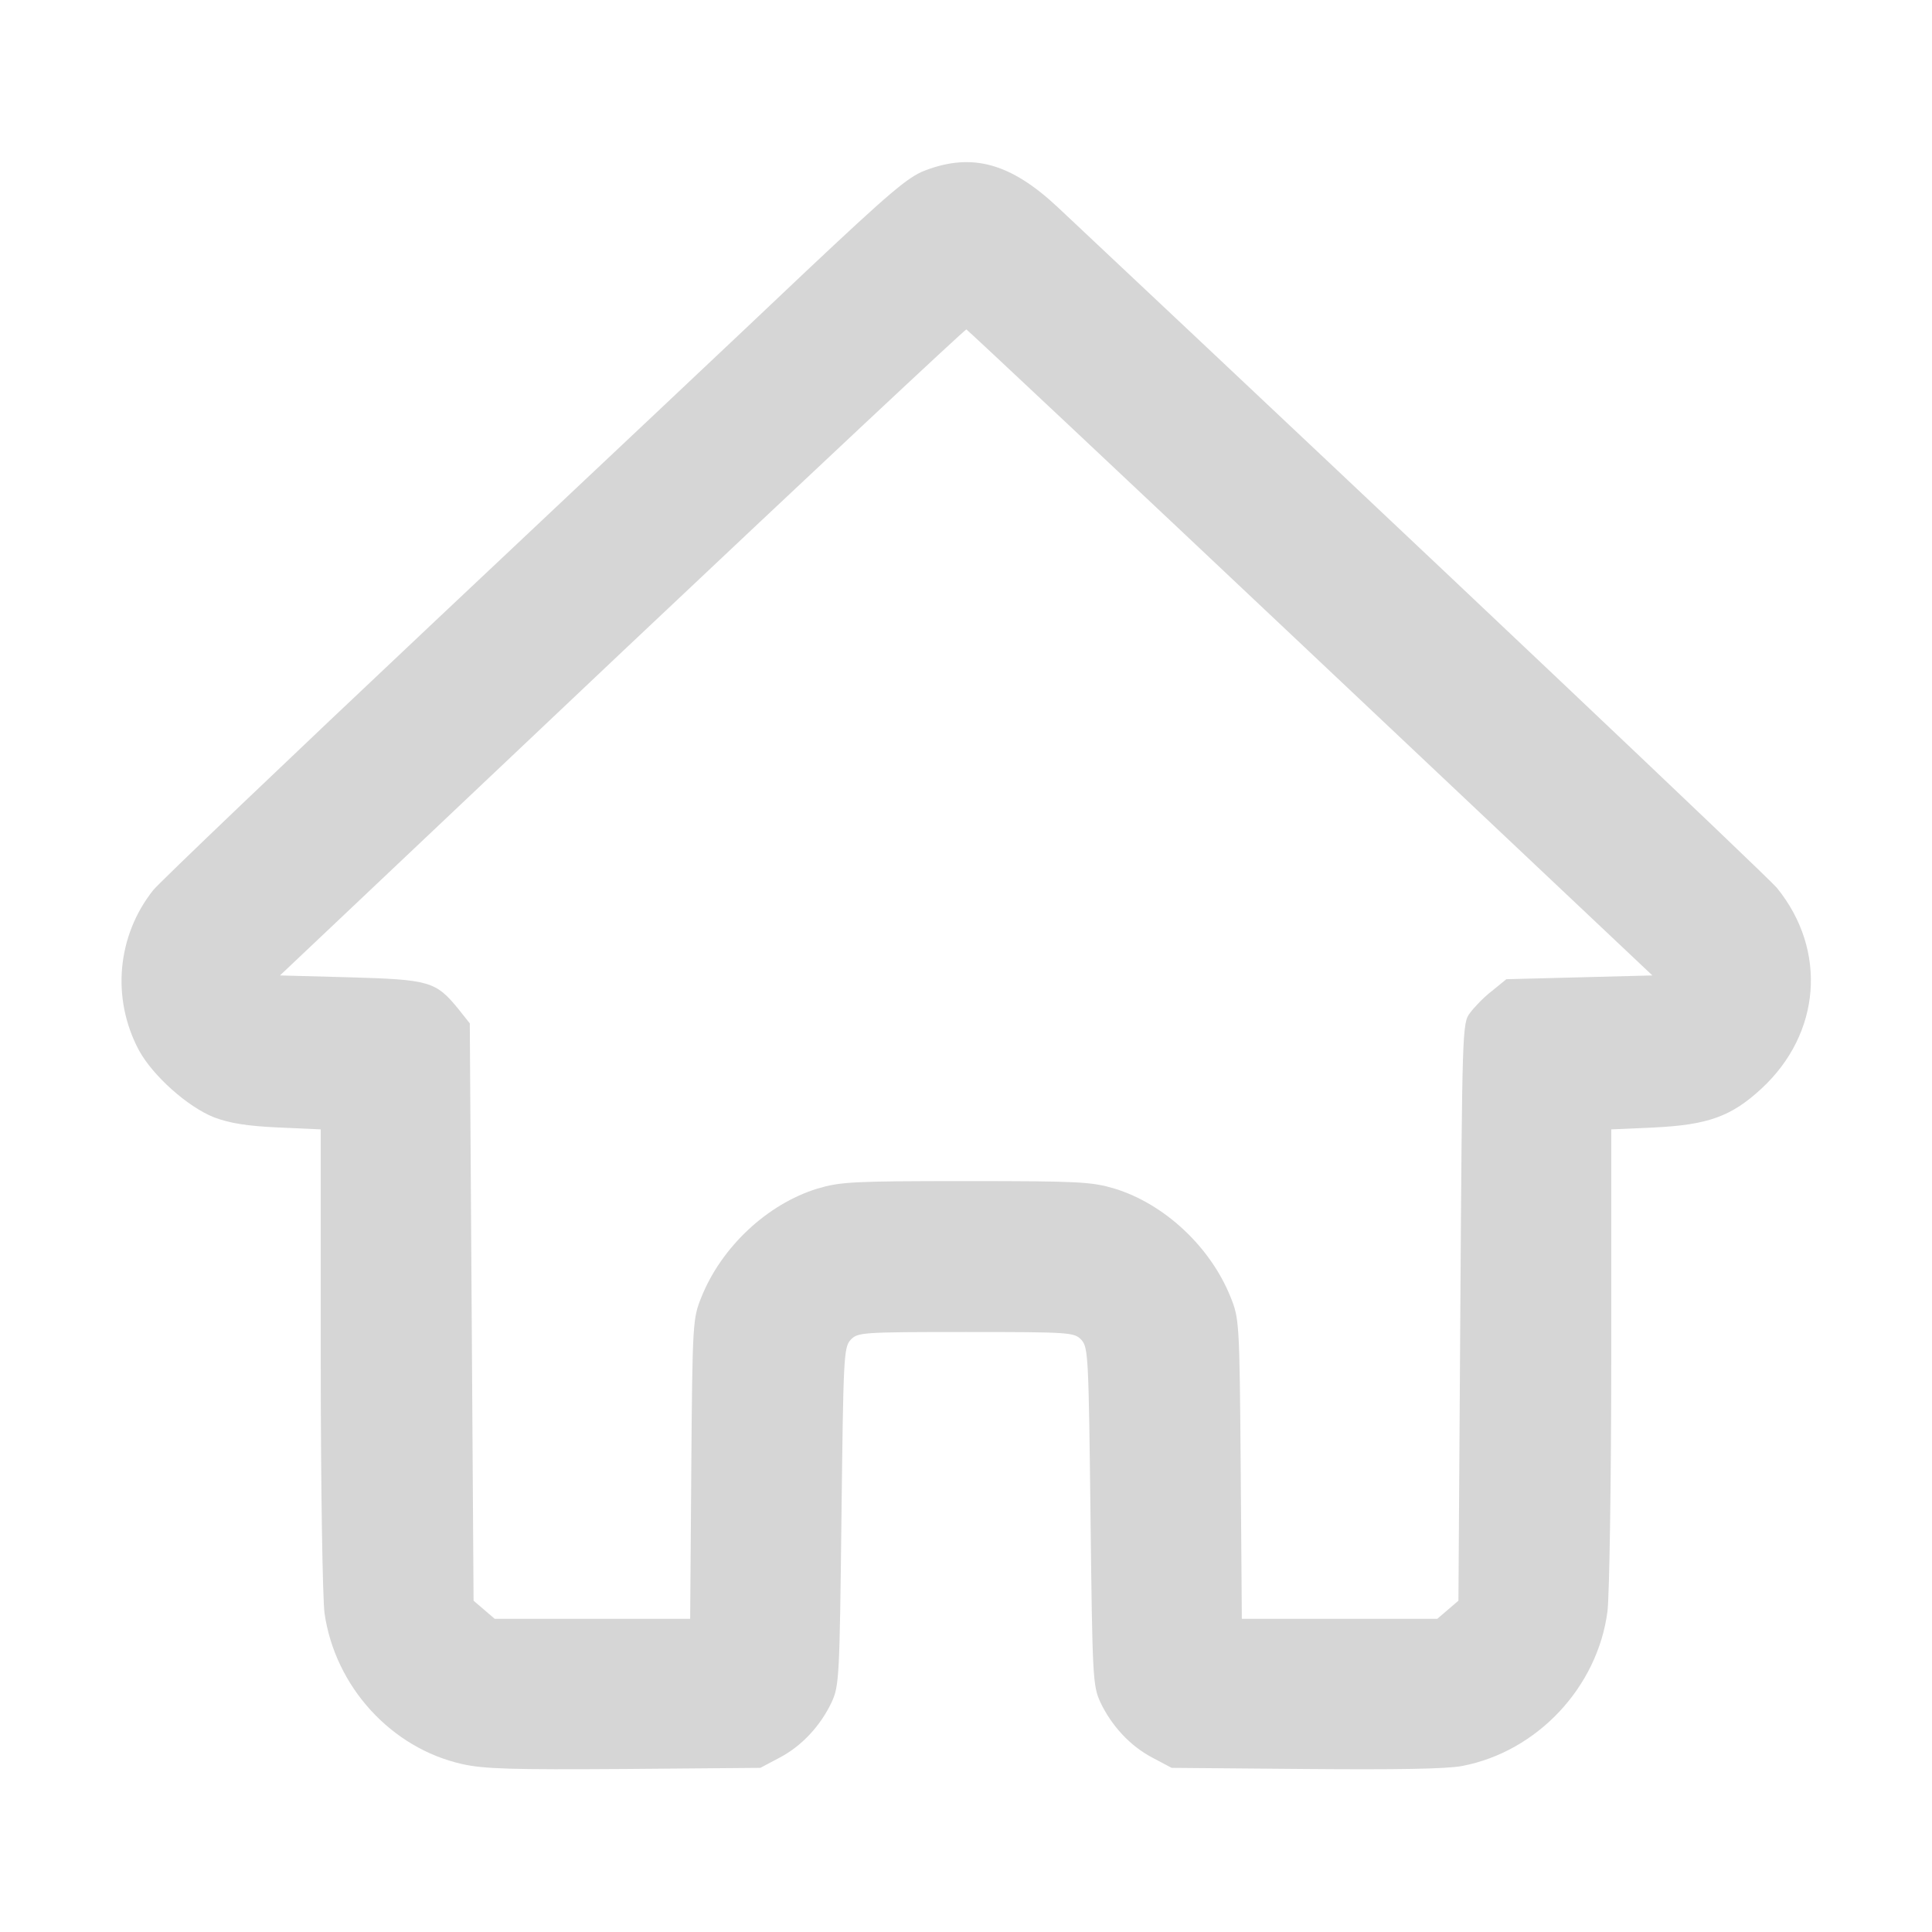
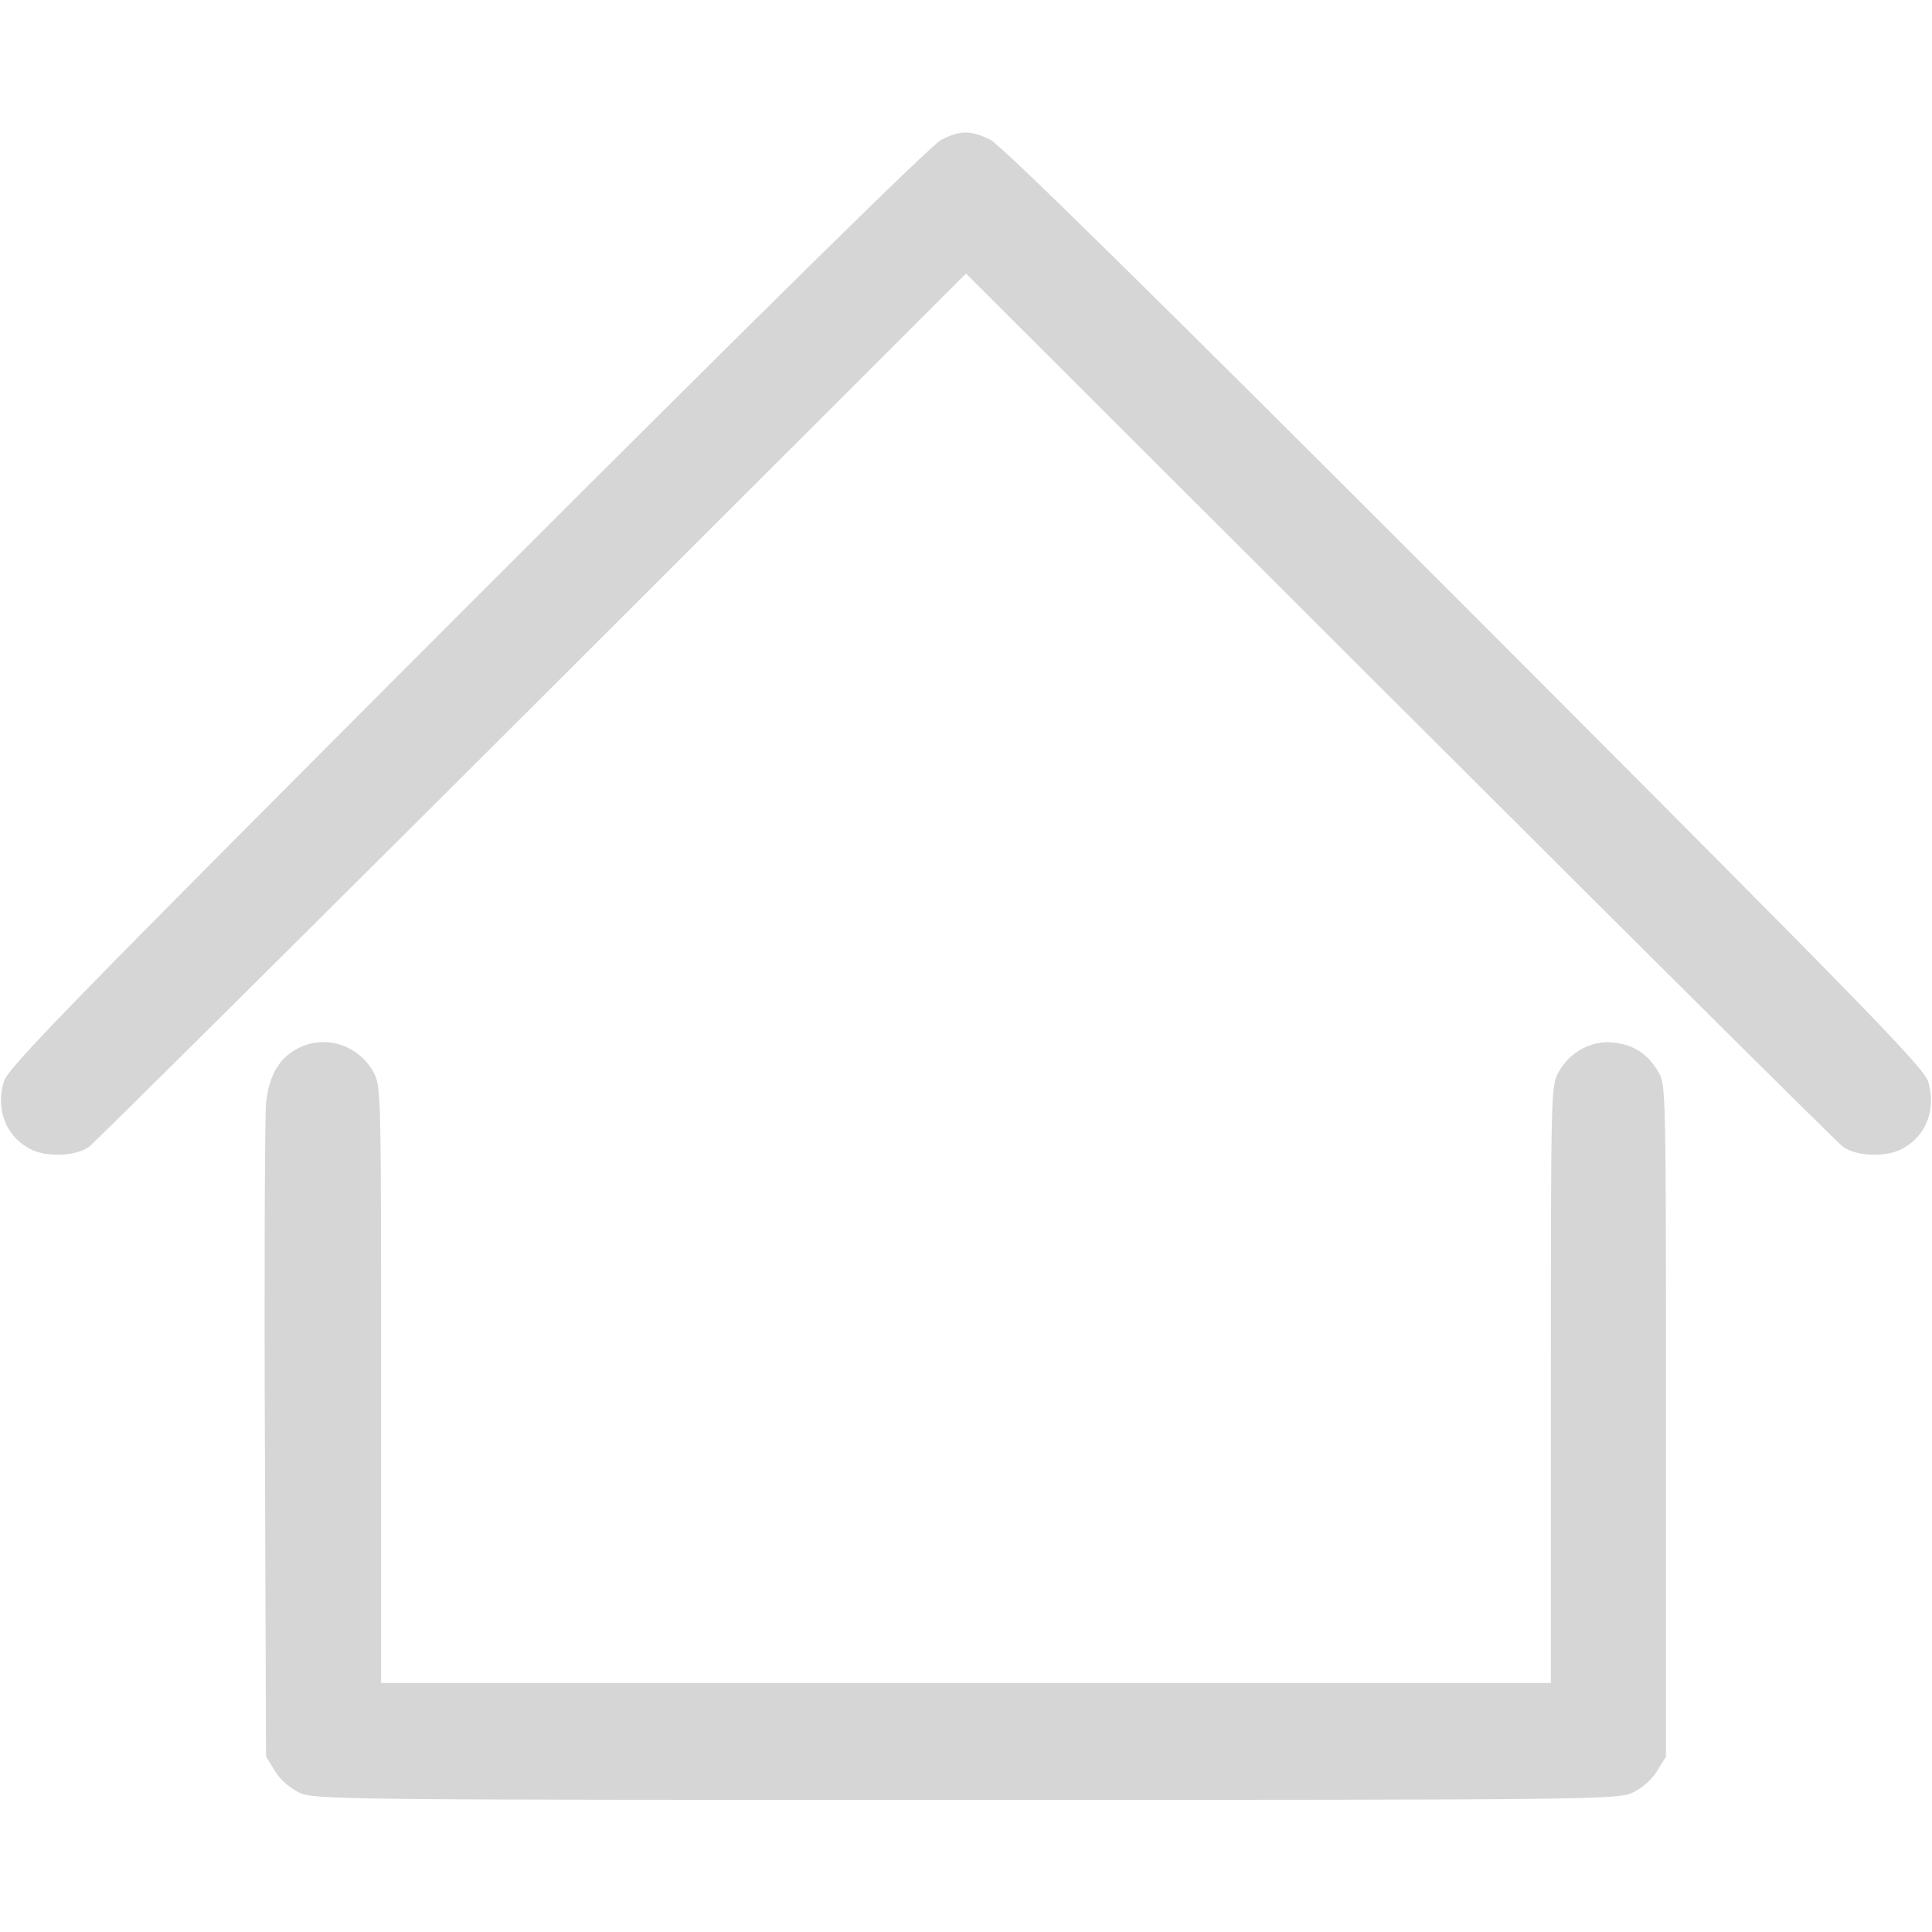
<svg xmlns="http://www.w3.org/2000/svg" version="1.0" width="40px" height="40px" viewBox="0 0 512 512" preserveAspectRatio="xMidYMid meet">
  <g transform="translate(0,512) scale(0.1,-0.1)" fill="#d6d6d6" stroke="none">
-     <path d="M2451 4668 c-45 -17 -95 -60 -315 -267 -143 -136 -585 -552 -981 -925 -396 -373 -733 -695 -749 -715 -96 -121 -111 -287 -38 -424 37 -68 129 -150 199 -178 43 -16 87 -23 171 -27 l112 -5 0 -606 c0 -350 5 -636 10 -676 28 -195 177 -358 365 -400 58 -13 132 -15 430 -13 l360 3 51 27 c59 31 108 84 138 147 20 44 21 65 26 492 5 422 6 448 24 468 19 20 27 21 306 21 279 0 287 -1 306 -21 18 -20 19 -46 24 -468 5 -427 6 -448 26 -492 30 -63 79 -116 138 -147 l51 -27 355 -3 c238 -2 375 0 415 8 199 38 359 209 385 410 5 41 10 346 10 676 l0 601 113 5 c143 7 205 29 285 103 158 146 175 367 41 532 -27 32 -899 858 -1906 1804 -125 117 -227 145 -352 97z m1022 -1278 l906 -855 -193 -5 -194 -5 -38 -31 c-21 -16 -47 -43 -58 -58 -21 -27 -21 -39 -26 -793 l-5 -765 -28 -24 -28 -24 -259 0 -259 0 -3 398 c-3 390 -4 398 -27 455 -53 132 -174 246 -307 287 -61 18 -92 20 -394 20 -302 0 -333 -2 -394 -20 -133 -41 -254 -155 -307 -287 -23 -57 -24 -65 -27 -455 l-3 -398 -259 0 -259 0 -28 24 -28 24 -5 765 -5 765 -31 39 c-59 72 -76 77 -286 83 l-186 5 906 857 c499 471 910 856 913 855 3 -1 414 -387 912 -857z" />
+     <path d="M2495 4750 c-26 -13 -458 -438 -1257 -1237 -1058 -1060 -1218 -1223 -1228 -1260 -22 -73 6 -145 70 -178 44 -23 122 -19 156 6 16 12 545 538 1177 1168 l1147 1146 1148 -1146 c631 -630 1160 -1156 1176 -1168 34 -25 112 -29 156 -6 64 33 92 105 70 178 -10 37 -170 200 -1228 1260 -828 828 -1230 1224 -1258 1237 -51 25 -79 25 -129 0z" />
+     <path d="M790 2342 c-50 -25 -77 -72 -85 -145 -3 -34 -5 -438 -3 -897 l3 -835 24 -39 c15 -24 40 -45 65 -57 39 -18 106 -19 1766 -19 1660 0 1727 1 1766 19 25 12 50 33 65 57 l24 39 0 890 c0 872 0 891 -20 924 -28 48 -65 72 -118 78 -58 7 -116 -24 -146 -77 -21 -38 -21 -42 -21 -829 l0 -791 -1550 0 -1550 0 0 791 c0 787 0 791 -21 829 -40 71 -127 99 -199 62z" />
  </g>
</svg>
